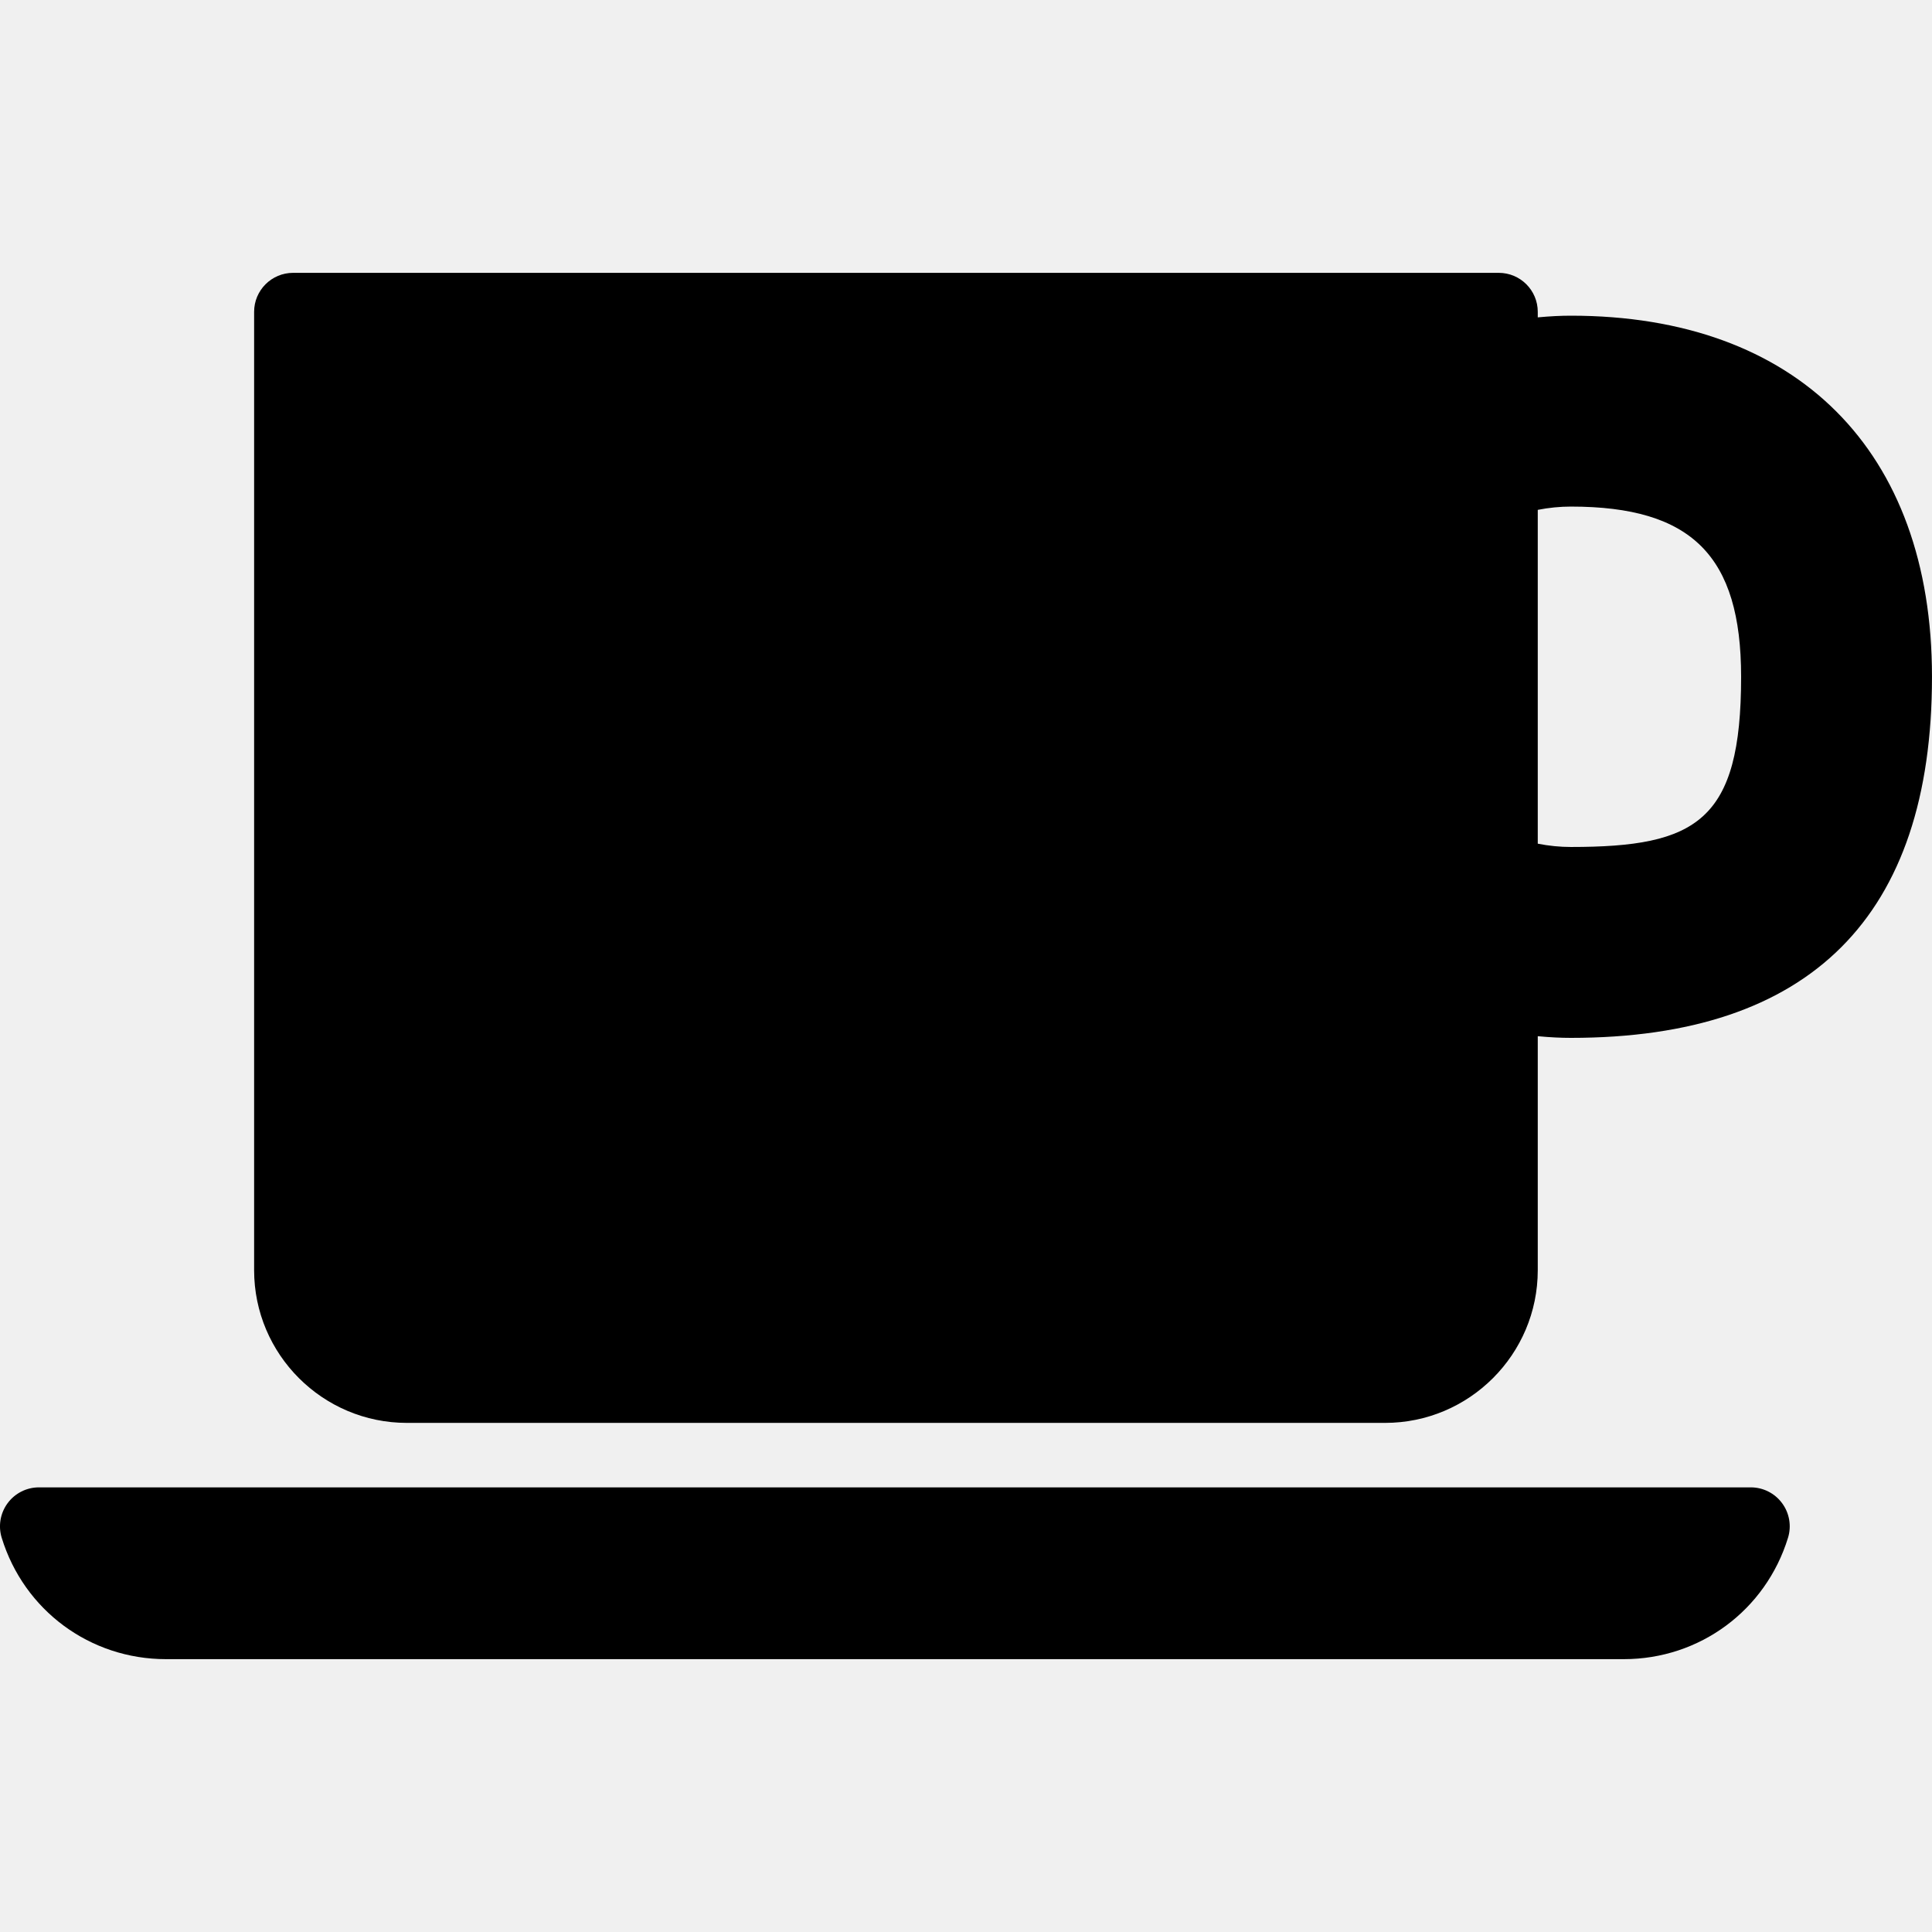
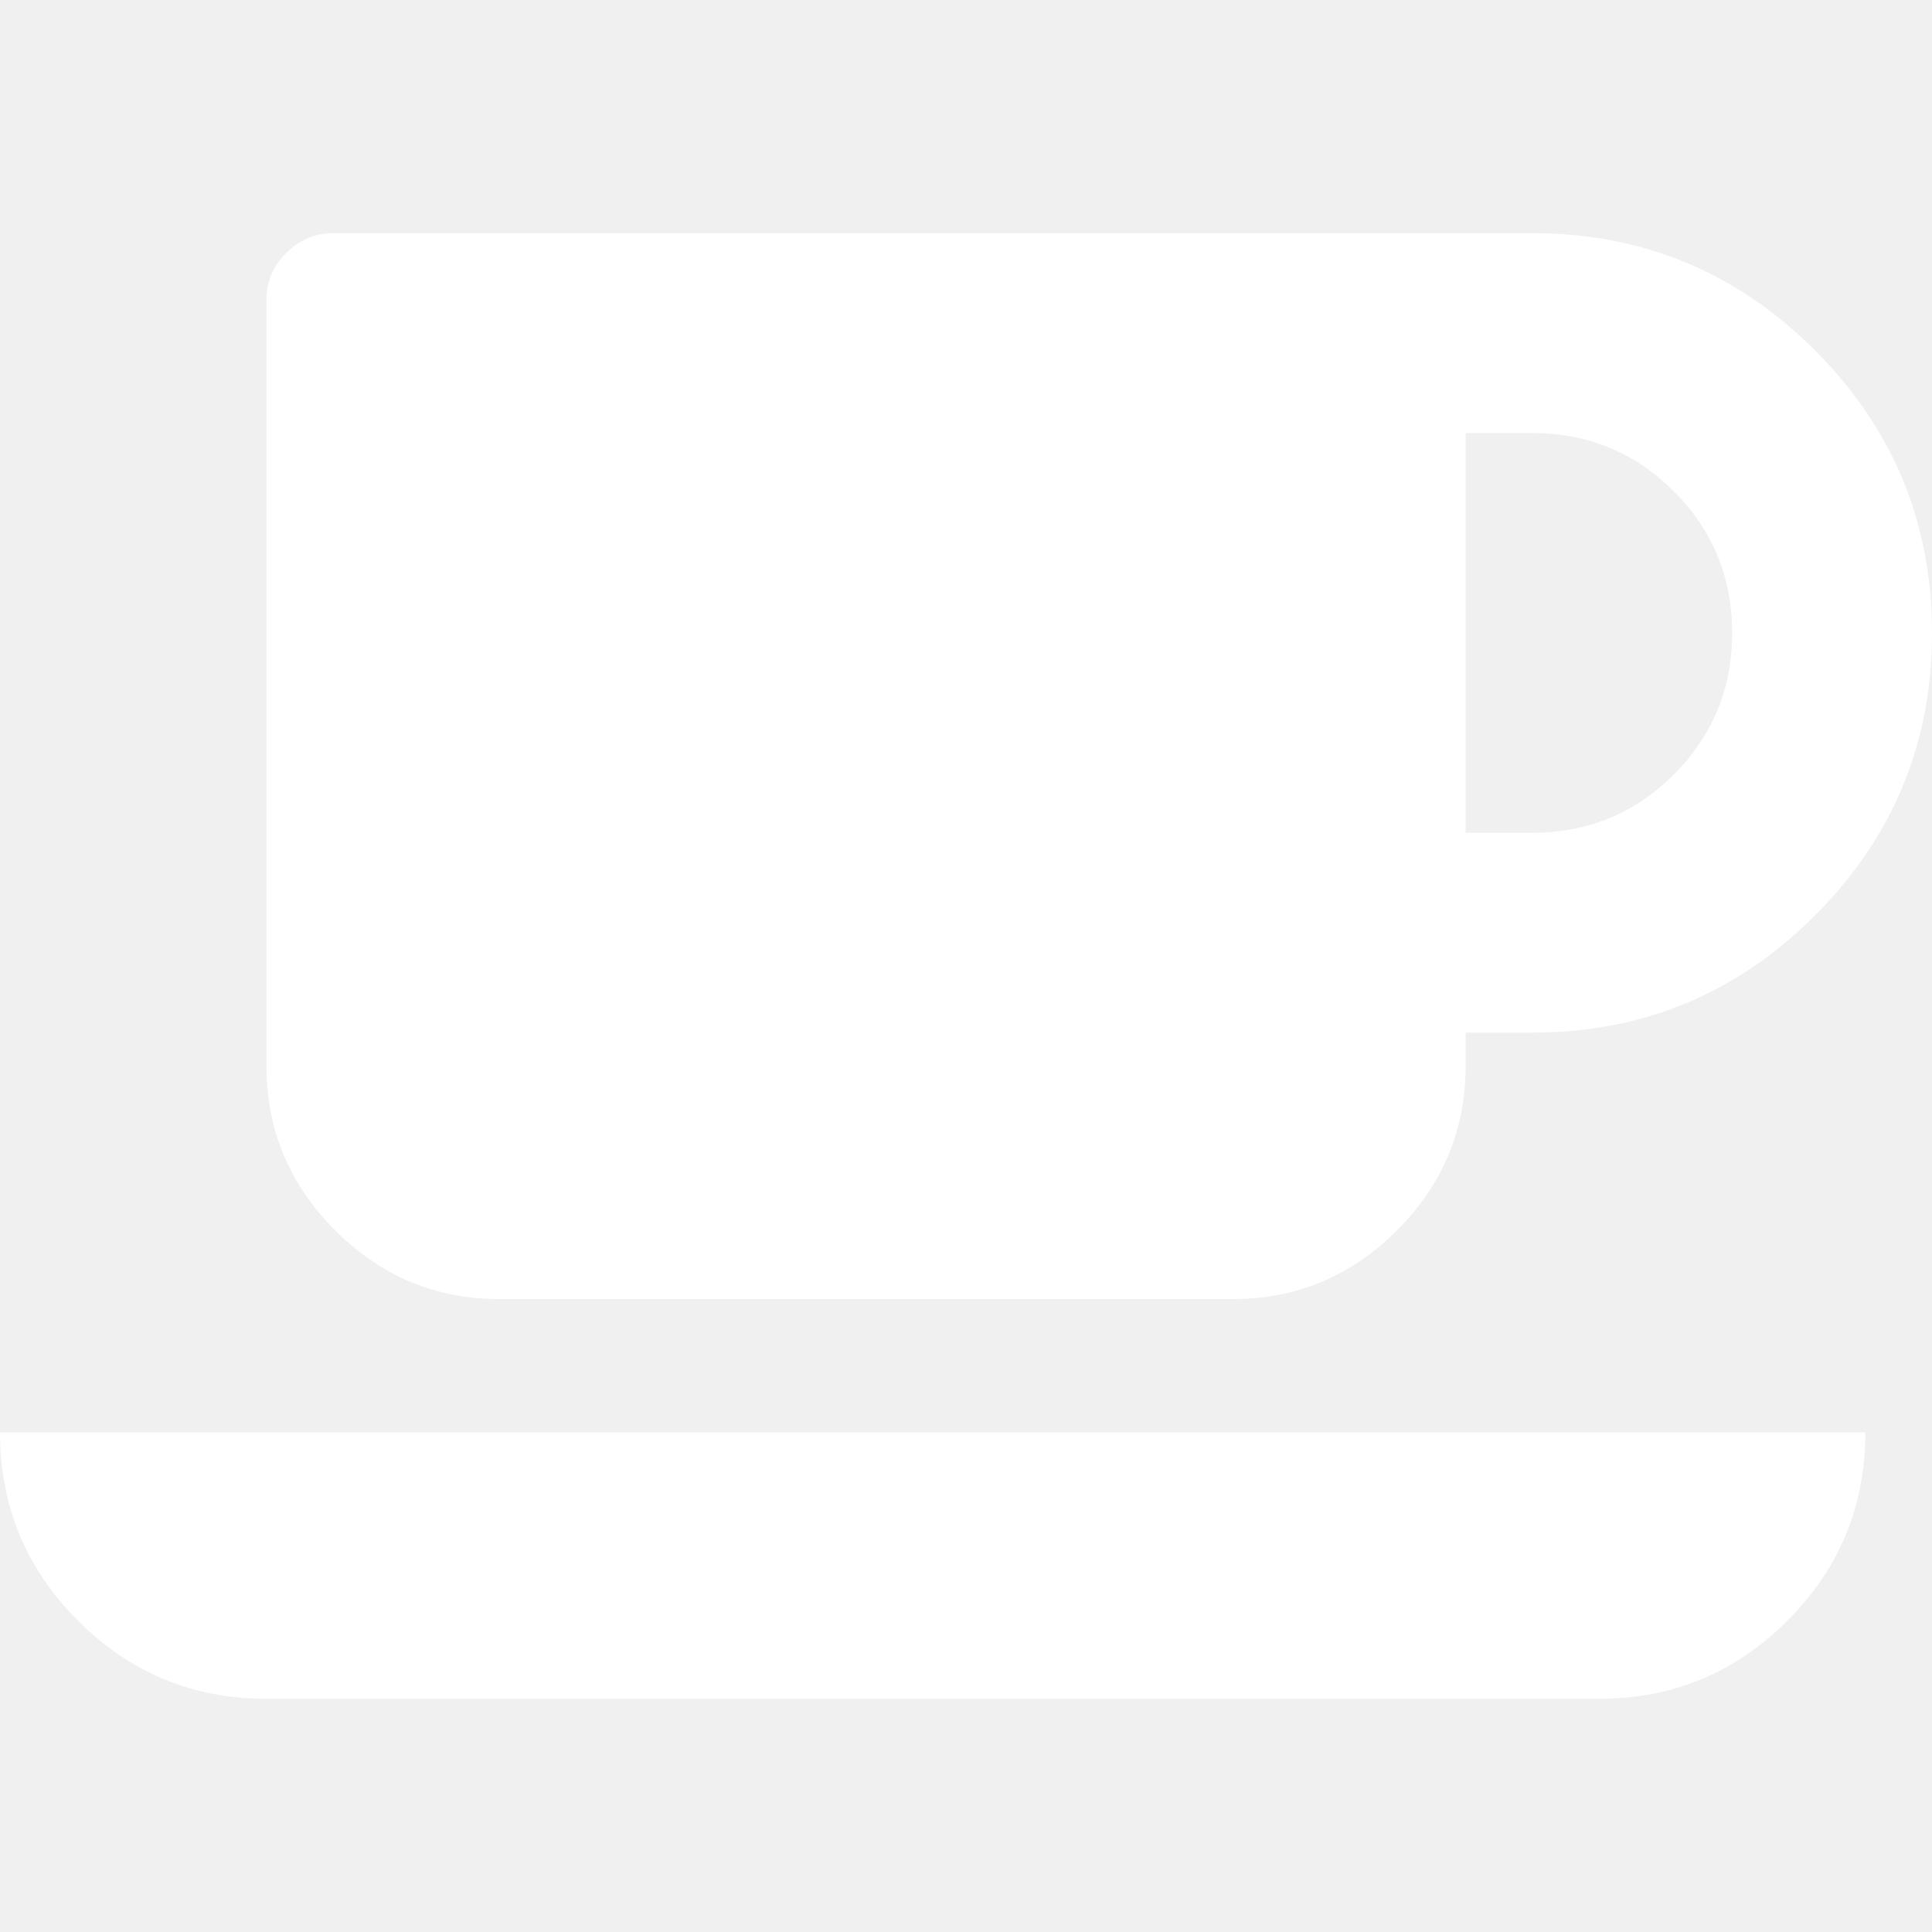
- <svg xmlns="http://www.w3.org/2000/svg" version="1.1" id="Capa_1" x="0px" y="0px" width="99.125px" height="99.124px" viewBox="0 0 99.125 99.124" style="enable-background:new 0 0 99.125 99.124;" xml:space="preserve">
+ <svg xmlns="http://www.w3.org/2000/svg" version="1.1" id="Capa_1" x="0px" y="0px" width="512px" height="512px" viewBox="0 0 529.901 529.901" style="enable-background:new 0 0 529.901 529.901;" xml:space="preserve">
  <g>
    <g>
-       <path d="M89.827,76.312H2c-0.635,0-1.232,0.301-1.609,0.812s-0.49,1.17-0.303,1.776c1.146,3.724,4.531,6.226,8.428,6.226h74.795    c3.896,0,7.279-2.502,8.426-6.226c0.188-0.606,0.074-1.267-0.303-1.776C91.058,76.612,90.46,76.312,89.827,76.312z" />
-       <path d="M80.599,16.197c-0.521,0-1.061,0.027-1.701,0.086v-0.284c0-1.104-0.895-2-2-2h-61.86c-1.104,0-2,0.896-2,2V65.17    c0,4.319,3.516,7.834,7.836,7.834h50.19c4.32,0,7.834-3.515,7.834-7.834V53.164c0.64,0.06,1.181,0.086,1.701,0.086    c12.293,0,18.525-6.233,18.525-18.526C99.125,23.123,92.2,16.197,80.599,16.197z M80.599,43.456c-0.561,0-1.133-0.057-1.701-0.169    V26.159H78.9c0.566-0.112,1.14-0.168,1.699-0.168c6.201,0,8.732,2.53,8.732,8.733C89.333,42.137,87.042,43.456,80.599,43.456z" />
+       <path d="M21.415,444.532c14.277,14.277,31.501,21.416,51.678,21.416h365.451c20.178,0,37.404-7.139,51.675-21.416    c14.271-14.27,21.409-31.497,21.409-51.674H0C0.004,413.035,7.142,430.262,21.415,444.532z" fill="#FFFFFF" />
+       <path d="M137.046,356.312h200.995c17.508,0,32.545-6.279,45.111-18.842c12.56-12.563,18.842-27.601,18.842-45.111v-9.134h18.268    c30.266,0,56.11-10.704,77.52-32.119c21.408-21.414,32.12-47.251,32.12-77.514c0-30.267-10.712-56.108-32.12-77.519    c-21.409-21.411-47.254-32.121-77.52-32.121H91.363c-4.947,0-9.229,1.812-12.847,5.424c-3.616,3.617-5.424,7.902-5.424,12.85    v210.131c0,17.511,6.28,32.548,18.843,45.111C104.498,350.033,119.535,356.312,137.046,356.312z M401.994,118.775h18.274    c15.229,0,28.172,5.33,38.828,15.987c10.656,10.66,15.988,23.601,15.988,38.831c0,15.222-5.332,28.166-15.988,38.83    c-10.656,10.657-23.6,15.988-38.828,15.988h-18.274V118.775z" fill="#FFFFFF" />
    </g>
  </g>
  <g>
</g>
  <g>
</g>
  <g>
</g>
  <g>
</g>
  <g>
</g>
  <g>
</g>
  <g>
</g>
  <g>
</g>
  <g>
</g>
  <g>
</g>
  <g>
</g>
  <g>
</g>
  <g>
</g>
  <g>
</g>
  <g>
</g>
</svg>
